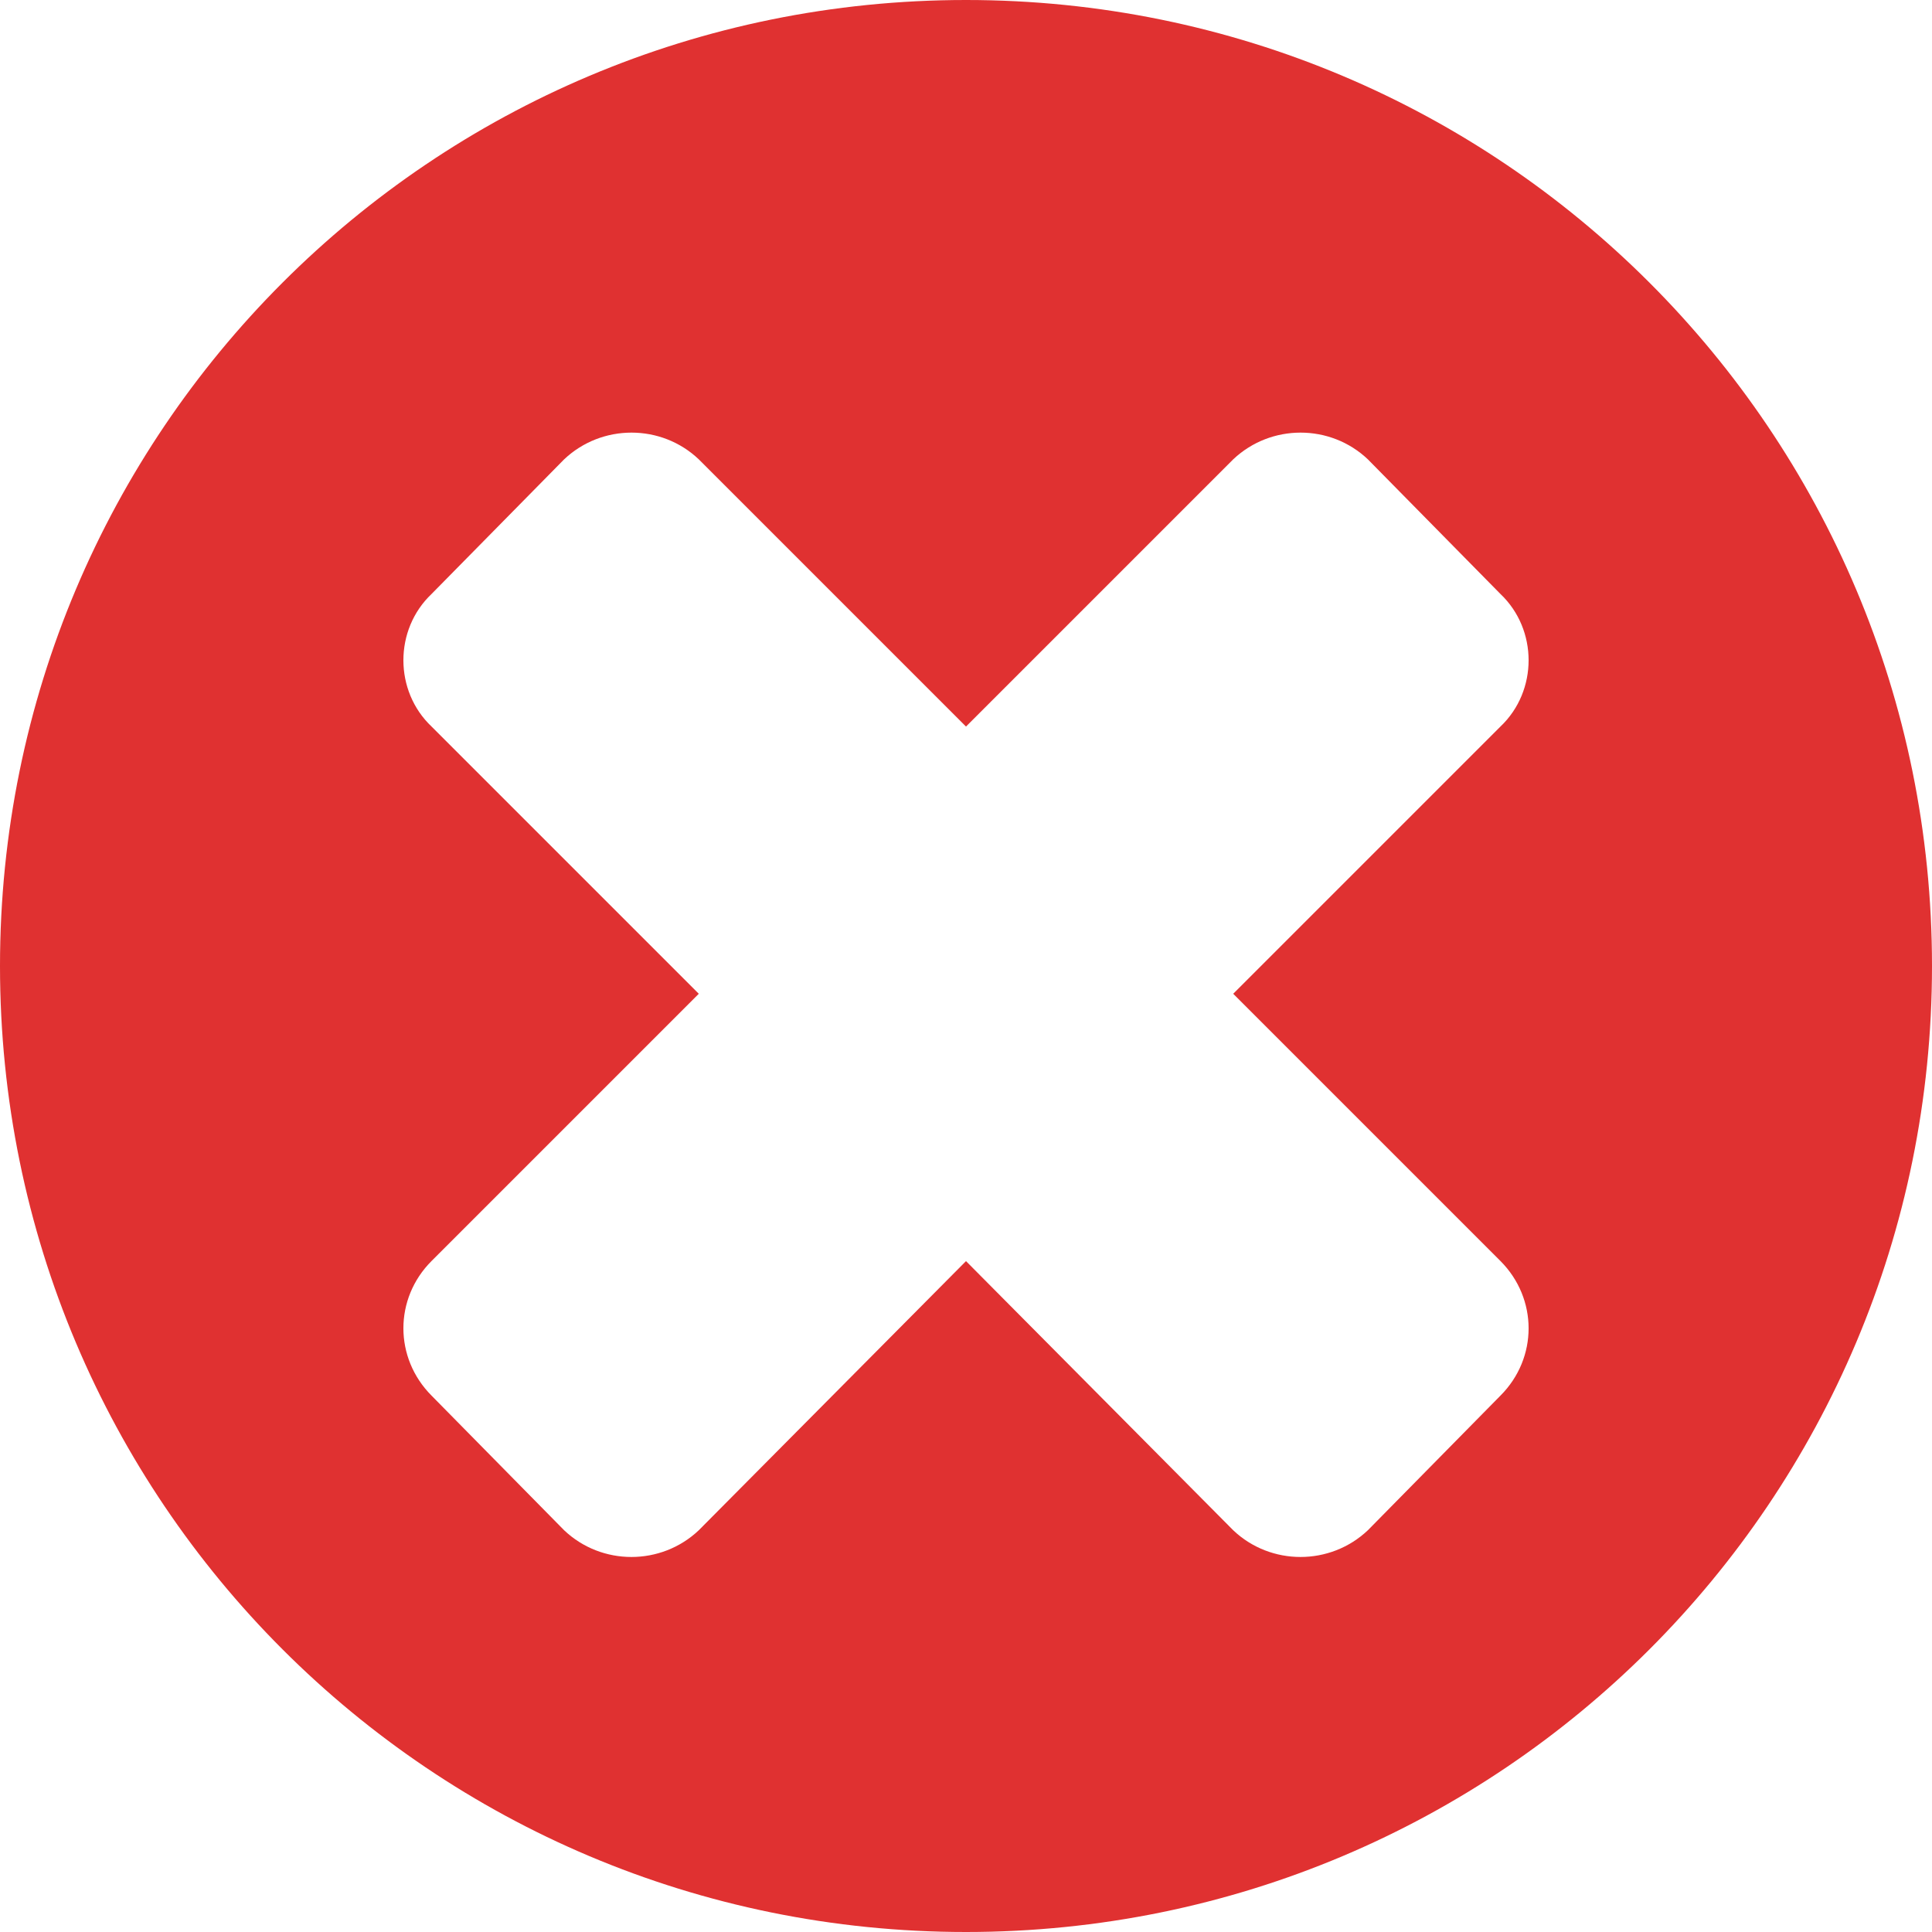
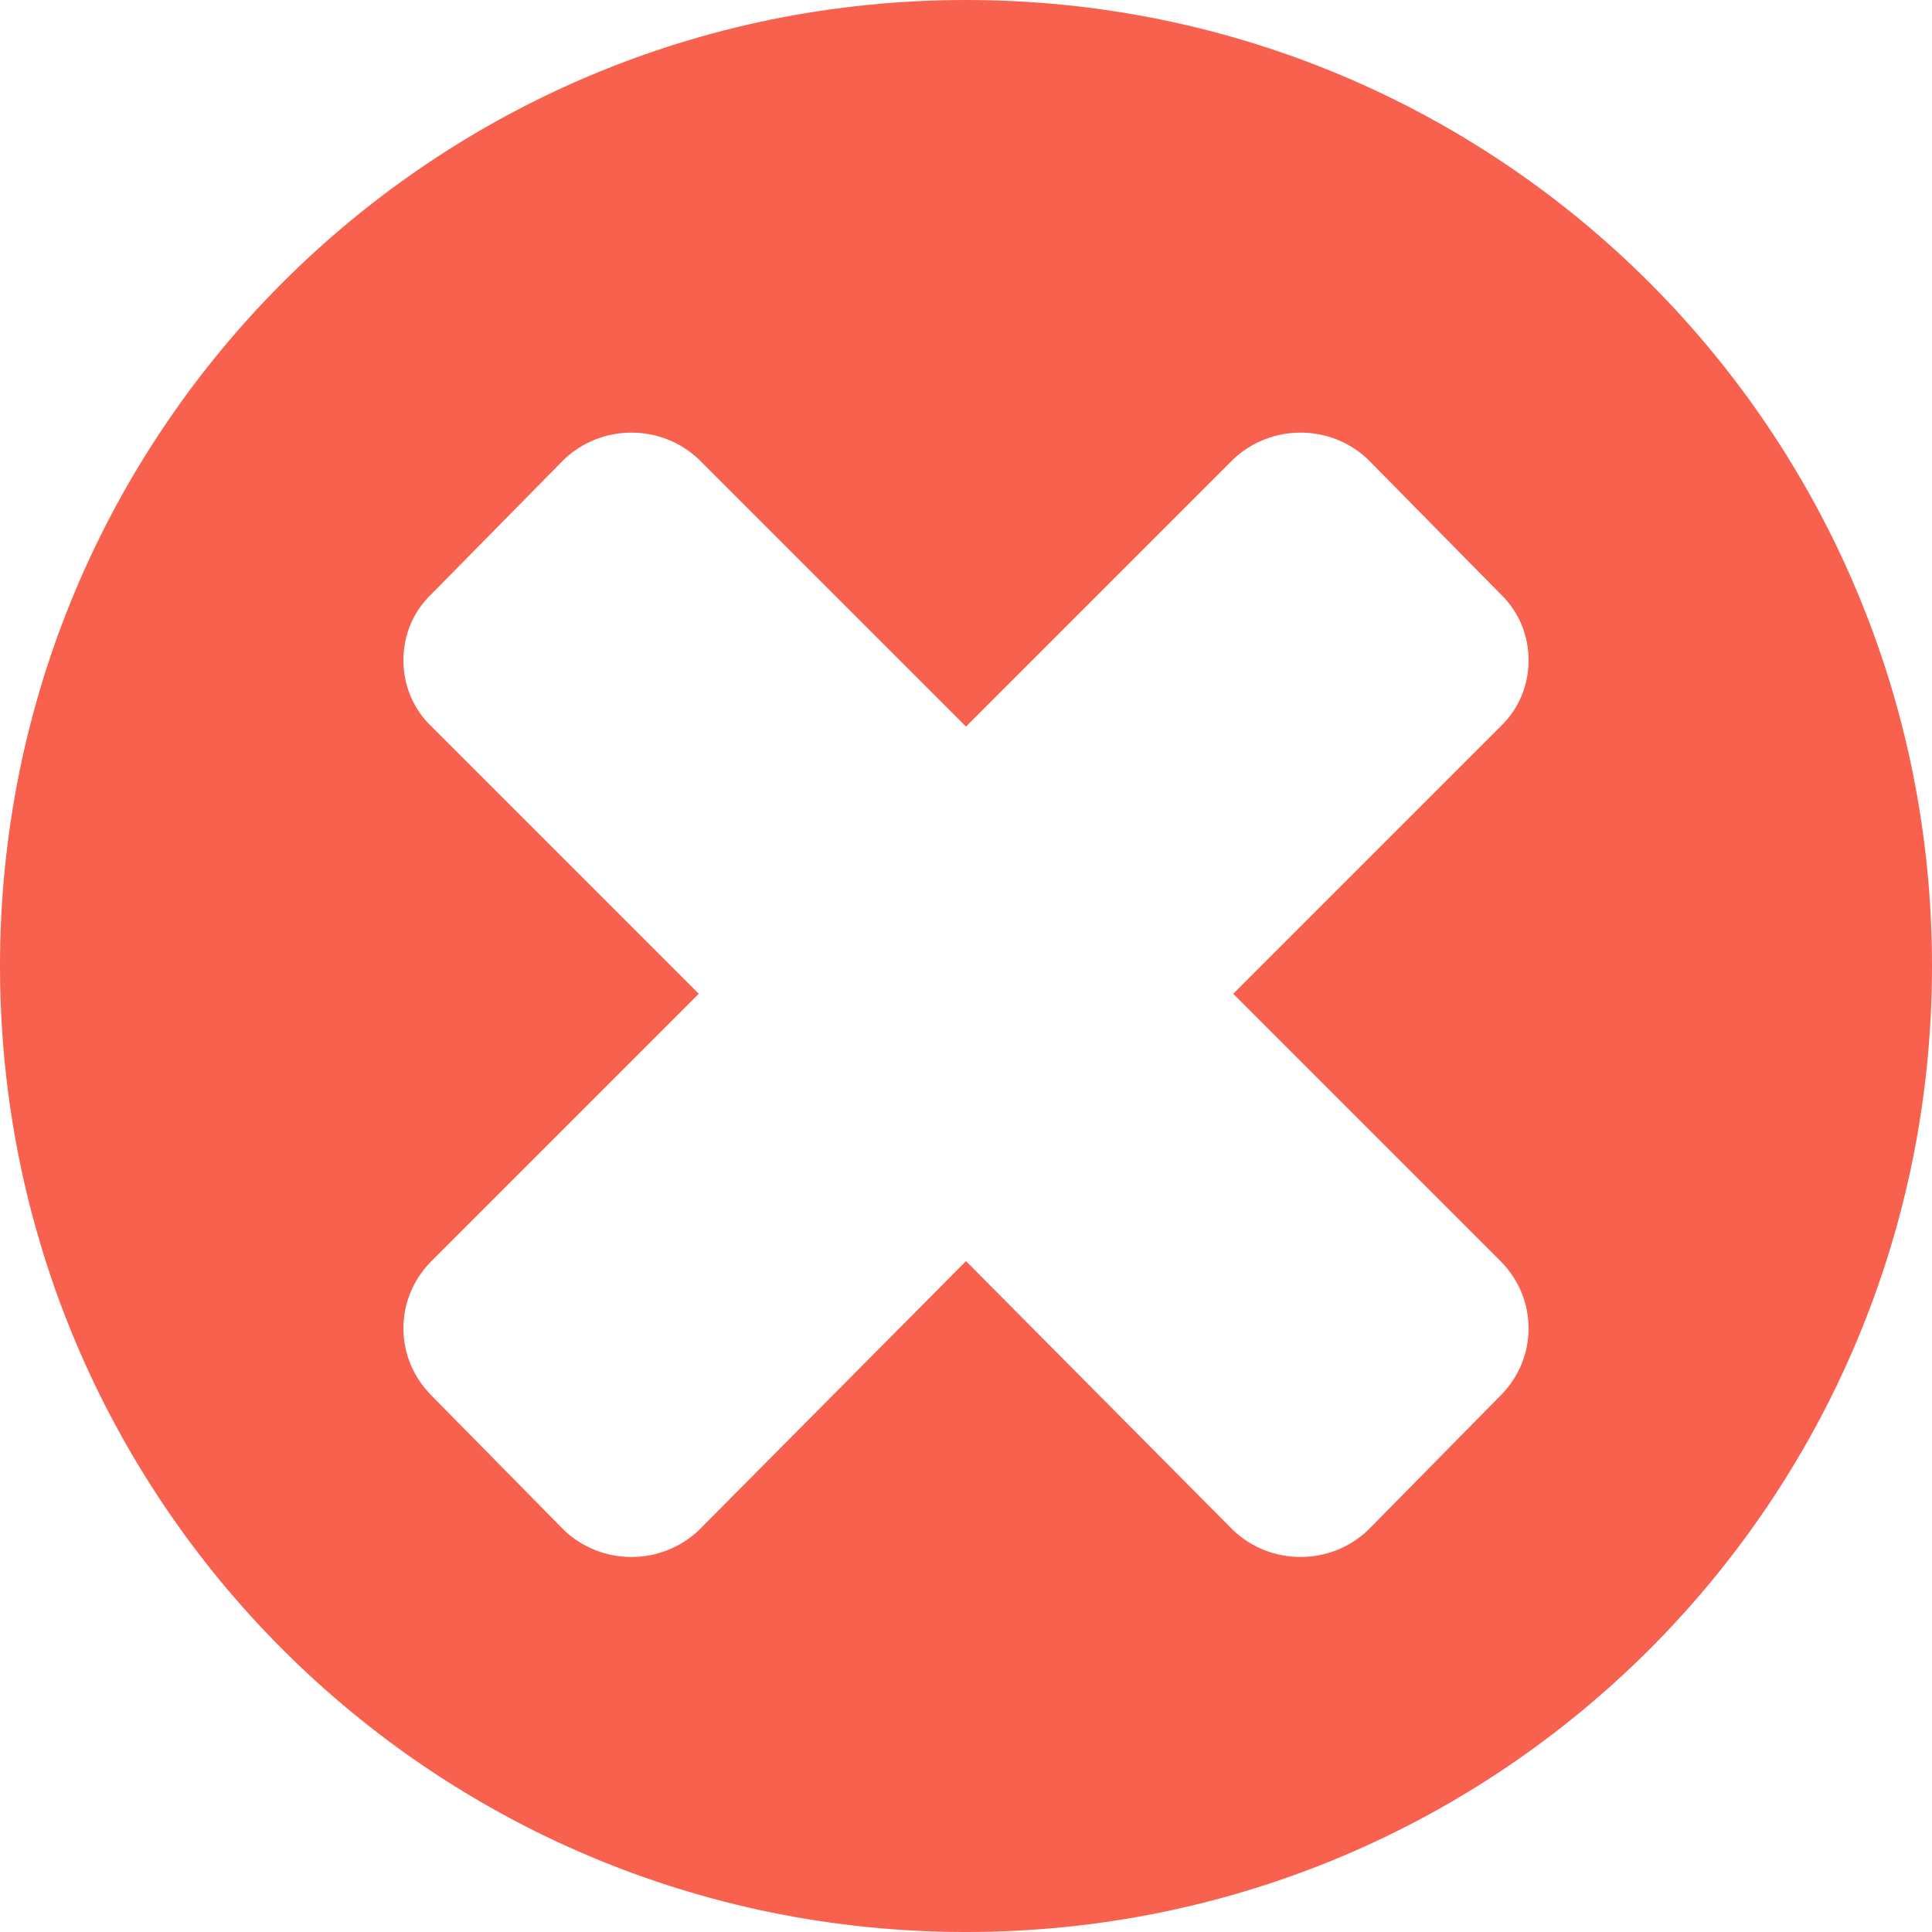
<svg xmlns="http://www.w3.org/2000/svg" width="16" height="16" version="1.1">
  <g>
-     <g name="Layer 2" id="Layer1">
+     <g id="Layer1" name="Layer 2">
      <g id="Shape1">
-         <path fill="#e03131" fill-rule="evenodd" d="m0,8c0,-4.426 3.574,-8 8,-8c4.426,0 8,3.574 8,8c0,4.426 -3.574,8 -8,8c-4.426,0 -8,-3.574 -8,-8m10.213,0.23l2.213,-2.213c0.311,-0.295 0.311,-0.803 0,-1.098l-1.098,-1.115c-0.311,-0.295 -0.803,-0.295 -1.115,0l-2.213,2.213l-2.213,-2.213c-0.311,-0.295 -0.803,-0.295 -1.115,0l-1.098,1.115c-0.311,0.295 -0.311,0.803 0,1.098l2.213,2.213l-2.213,2.213c-0.311,0.311 -0.311,0.803 0,1.115l1.098,1.115c0.311,0.295 0.803,0.295 1.115,0l2.213,-2.229l2.213,2.229c0.311,0.295 0.803,0.295 1.115,0l1.098,-1.115c0.311,-0.311 0.311,-0.803 0,-1.115l-2.213,-2.213z" id="shapePath1" />
+         <path id="shapePath1" d="m0,8c0,-4.426 3.574,-8 8,-8c4.426,0 8,3.574 8,8c0,4.426 -3.574,8 -8,8c-4.426,0 -8,-3.574 -8,-8m10.213,0.23l2.213,-2.213c0.311,-0.295 0.311,-0.803 0,-1.098l-1.098,-1.115c-0.311,-0.295 -0.803,-0.295 -1.115,0l-2.213,2.213l-2.213,-2.213c-0.311,-0.295 -0.803,-0.295 -1.115,0l-1.098,1.115c-0.311,0.295 -0.311,0.803 0,1.098l2.213,2.213l-2.213,2.213c-0.311,0.311 -0.311,0.803 0,1.115l1.098,1.115c0.311,0.295 0.803,0.295 1.115,0l2.213,-2.229l2.213,2.229c0.311,0.295 0.803,0.295 1.115,0l1.098,-1.115c0.311,-0.311 0.311,-0.803 0,-1.115l-2.213,-2.213z" fill-rule="evenodd" fill="#f7614d" />
      </g>
    </g>
  </g>
</svg>
